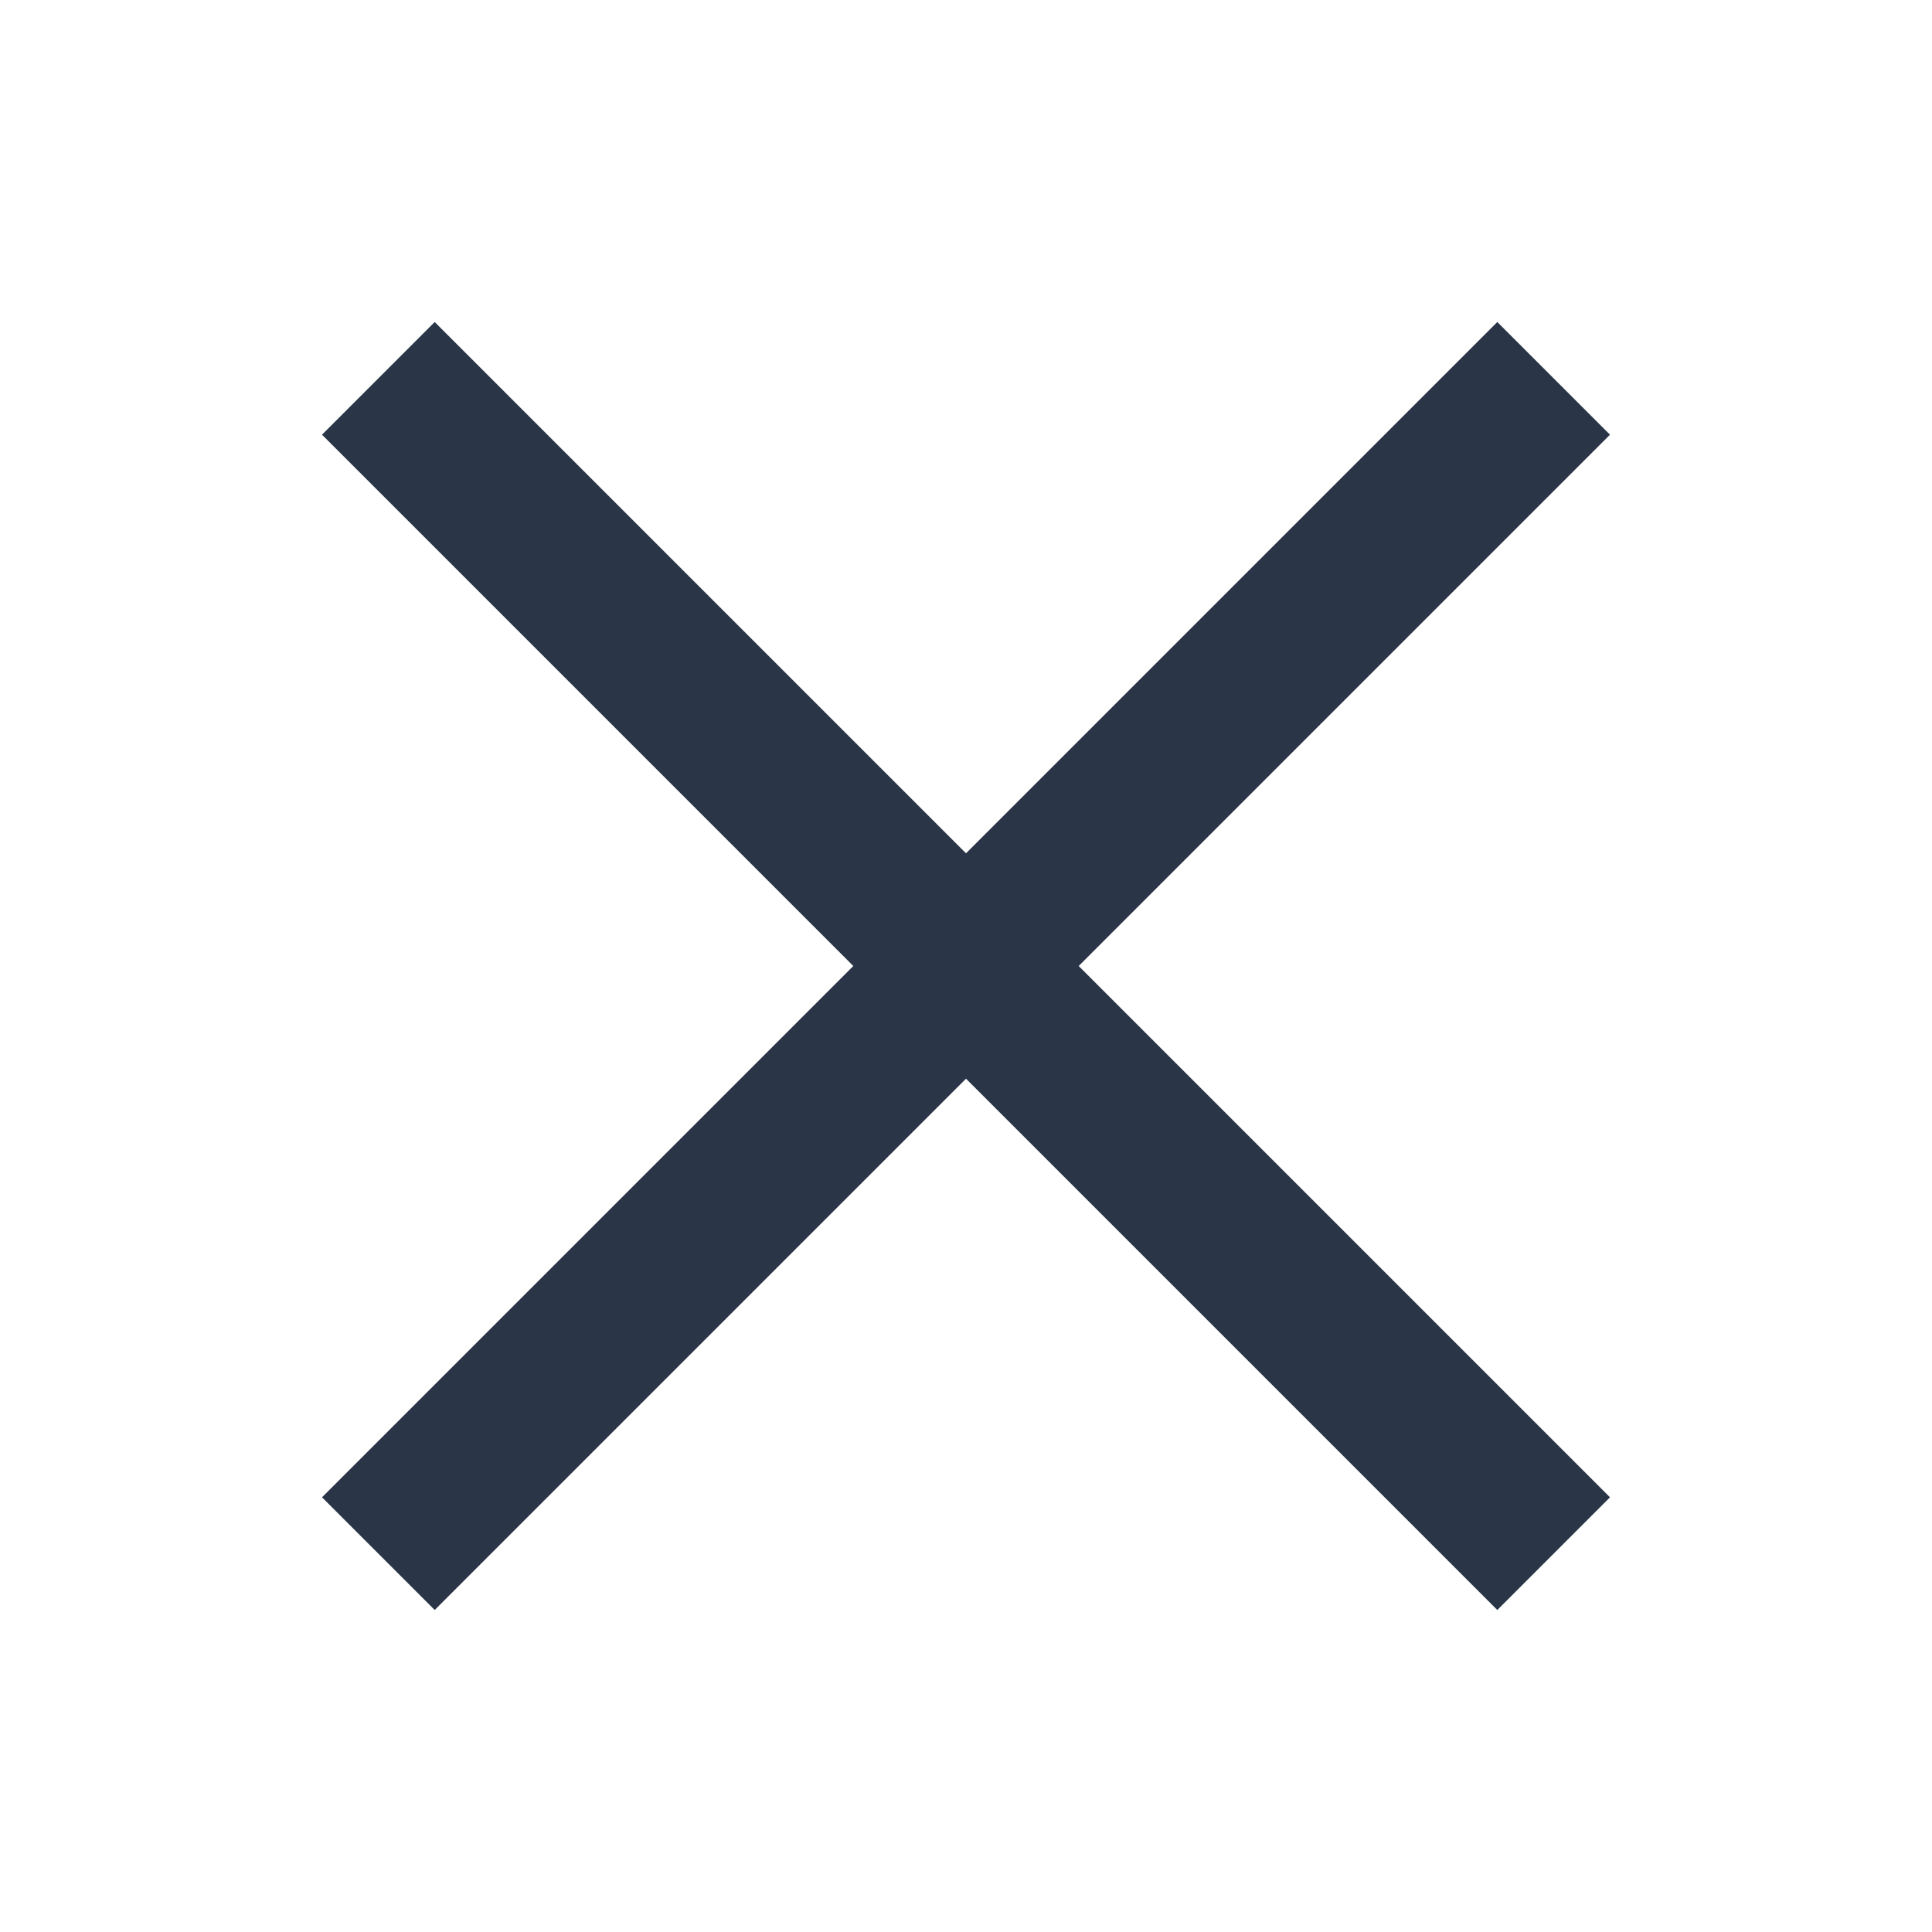
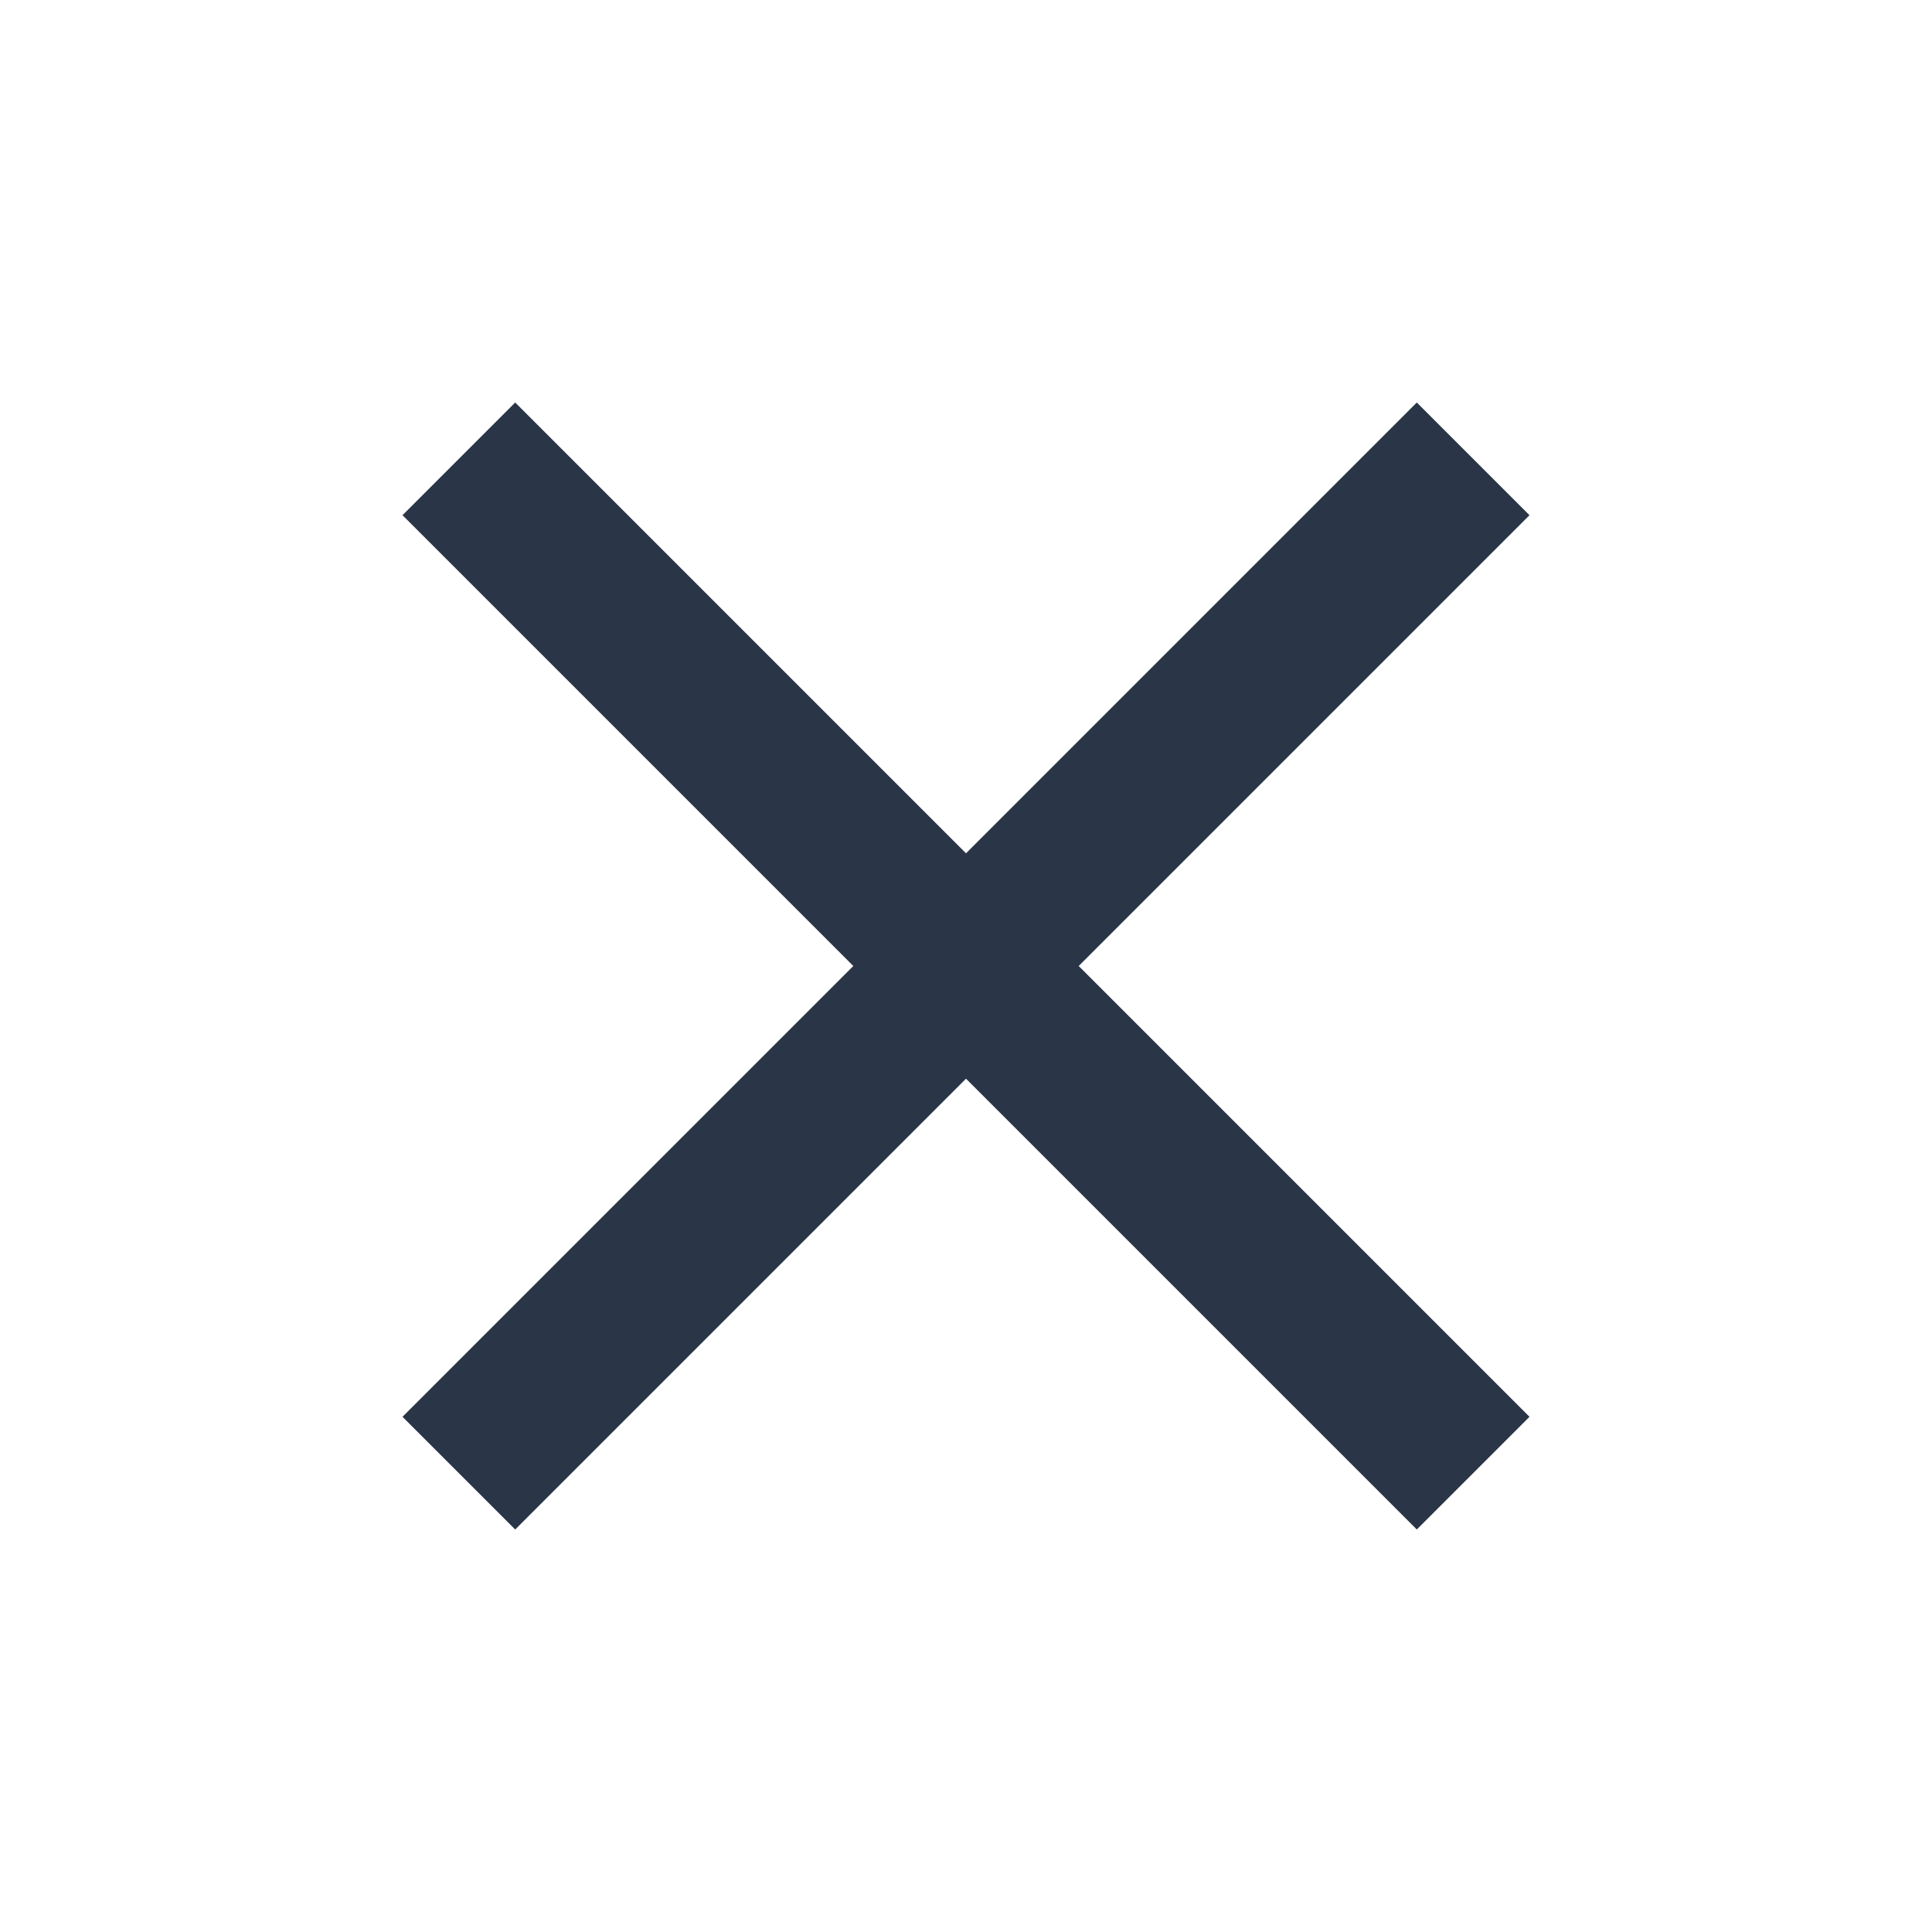
<svg xmlns="http://www.w3.org/2000/svg" width="24" height="24" viewBox="0 0 24 24" fill="none">
-   <path d="M5.4 20L4 18.6L10.6 12L4 5.4L5.4 4L12 10.6L18.6 4L20 5.4L13.4 12L20 18.6L18.6 20L12 13.4L5.4 20Z" fill="#2A3647" />
+   <path d="M6.4 19L5 17.6L10.6 12L5 6.4L6.4 5L12 10.6L17.6 5L19 6.4L13.4 12L19 17.6L17.6 19L12 13.4L6.4 19Z" fill="#2A3647" />
</svg>
